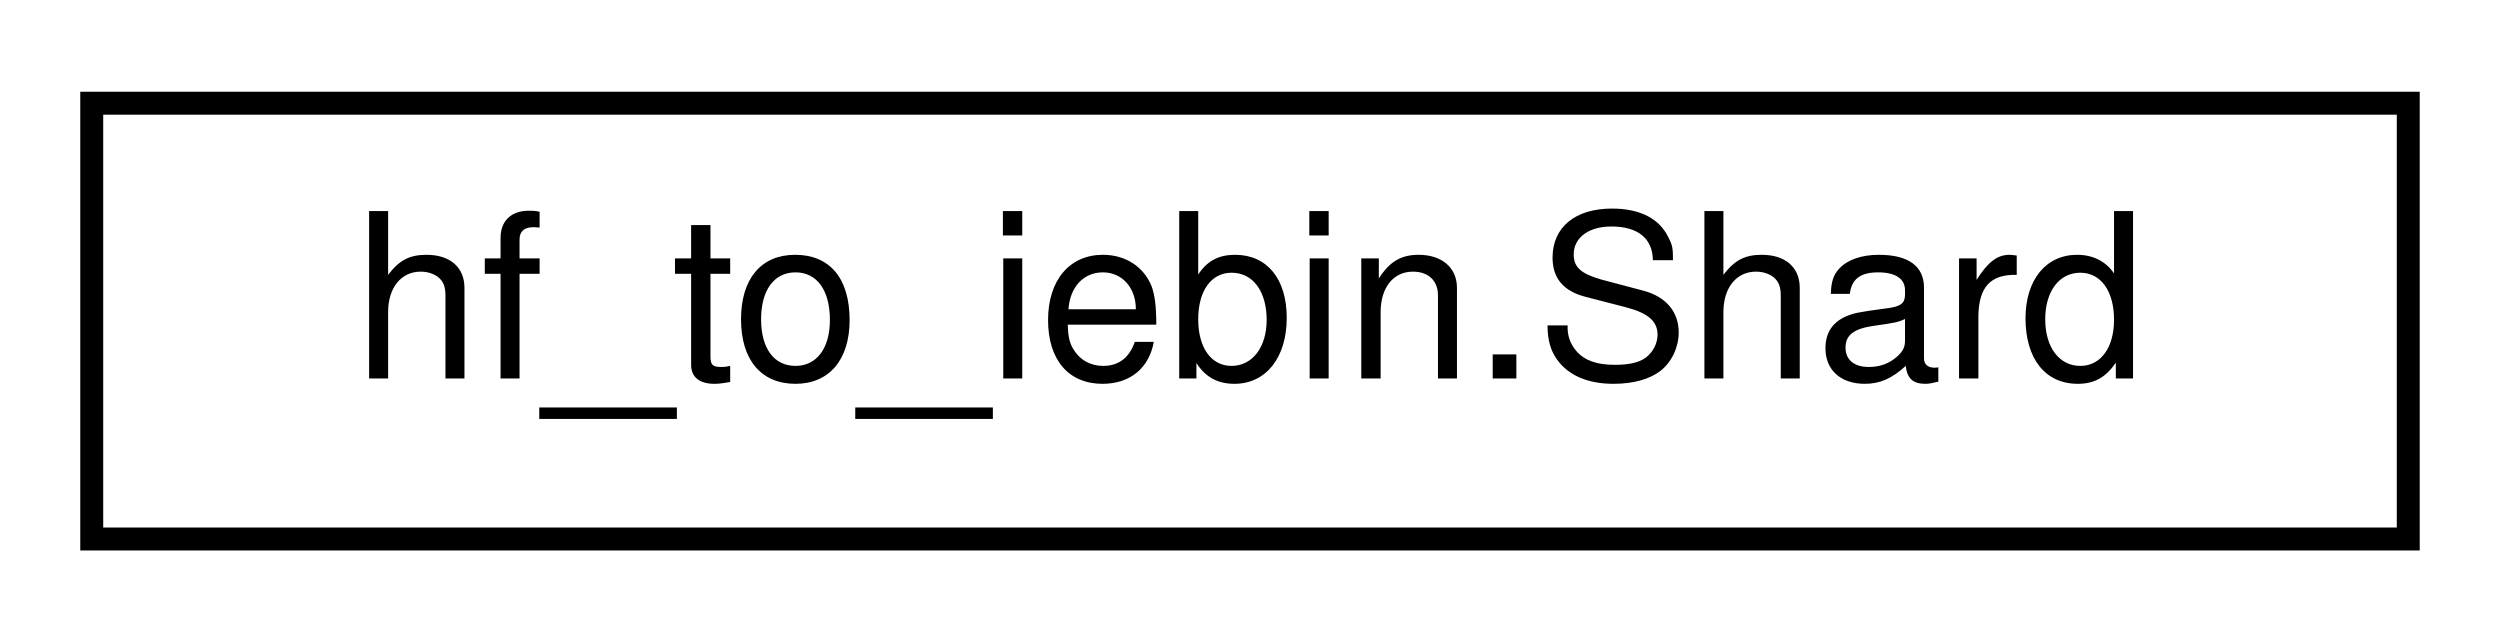
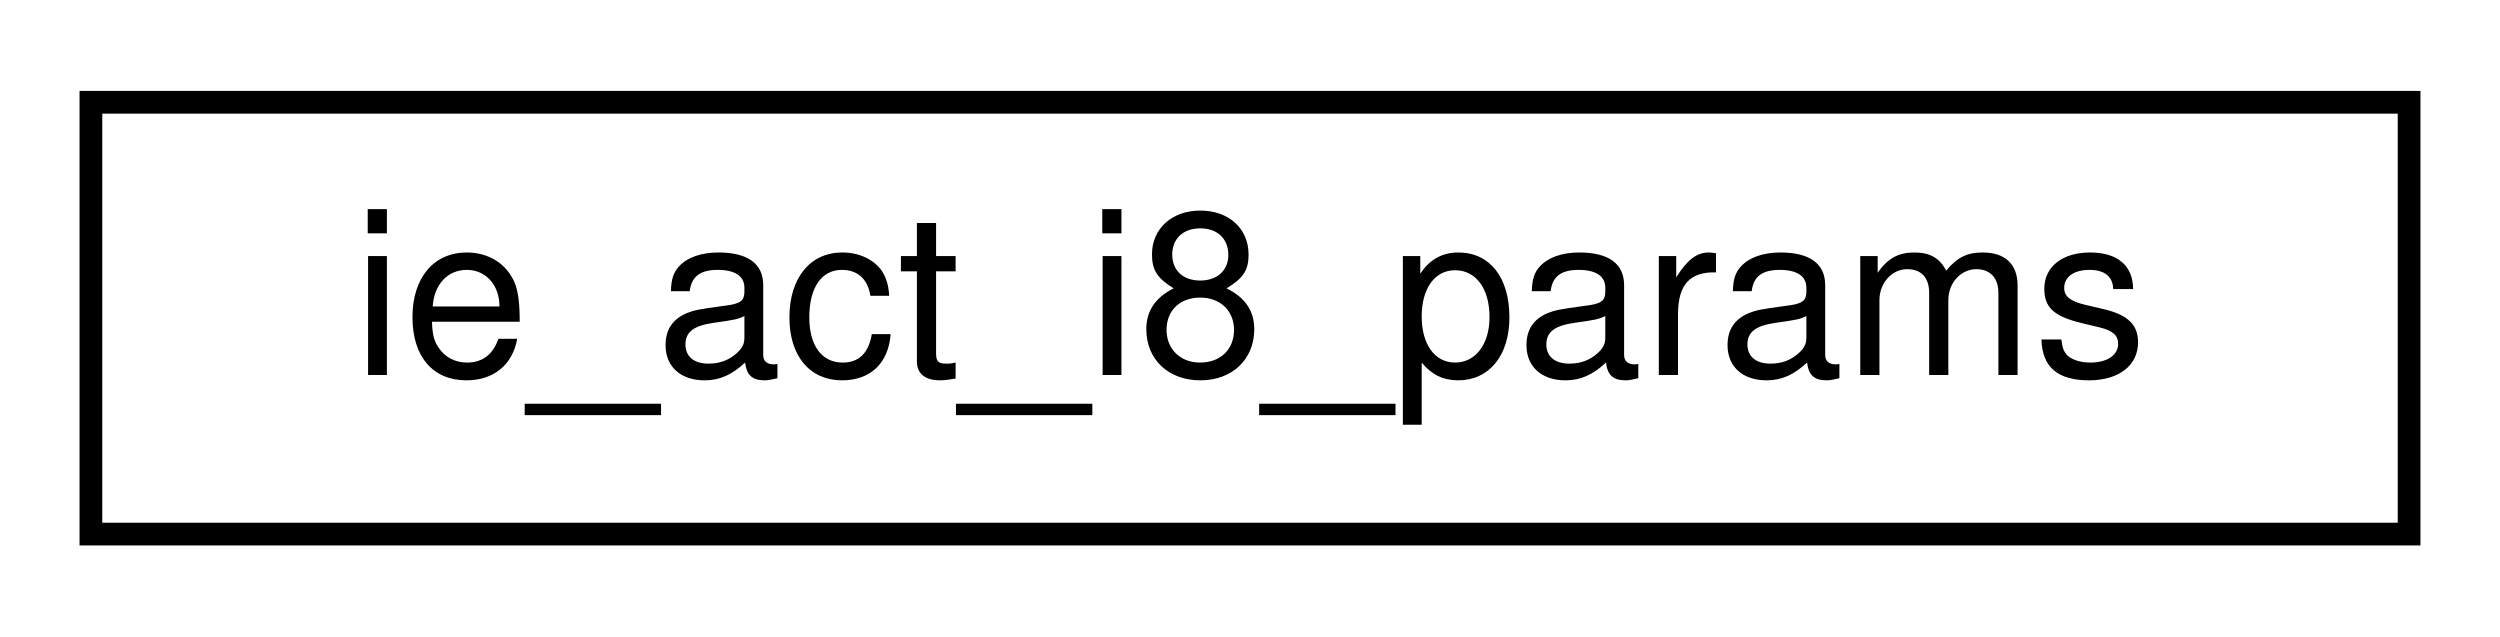
- <svg xmlns="http://www.w3.org/2000/svg" xmlns:xlink="http://www.w3.org/1999/xlink" width="109pt" height="28pt" viewBox="0.00 0.00 109.00 28.00">
+ <svg xmlns="http://www.w3.org/2000/svg" xmlns:xlink="http://www.w3.org/1999/xlink" width="110pt" height="28pt" viewBox="0.00 0.00 110.00 28.00">
  <g id="graph0" class="graph" transform="scale(1 1) rotate(0) translate(4 24)">
    <g id="node1" class="node">
      <g id="a_node1">
-         <a xlink:href="classhf__to__iebin_1_1Shard.html" target="_top" xlink:title=" ">
-           <polygon fill="none" stroke="black" points="0,-0.5 0,-19.5 101,-19.5 101,-0.5 0,-0.5" />
-           <text text-anchor="middle" x="50.5" y="-7.5" font-family="Helvetica,sans-Serif" font-size="10.00">hf_to_iebin.Shard</text>
+         <a xlink:href="structie__act__i8__params.html" target="_top" xlink:title="Per-tensor INT8 affine parameters.">
+           <polygon fill="none" stroke="black" points="0,-0.5 0,-19.5 102,-19.5 102,-0.5 0,-0.5" />
+           <text text-anchor="middle" x="51" y="-7.5" font-family="Helvetica,sans-Serif" font-size="10.00">ie_act_i8_params</text>
        </a>
      </g>
    </g>
  </g>
</svg>
